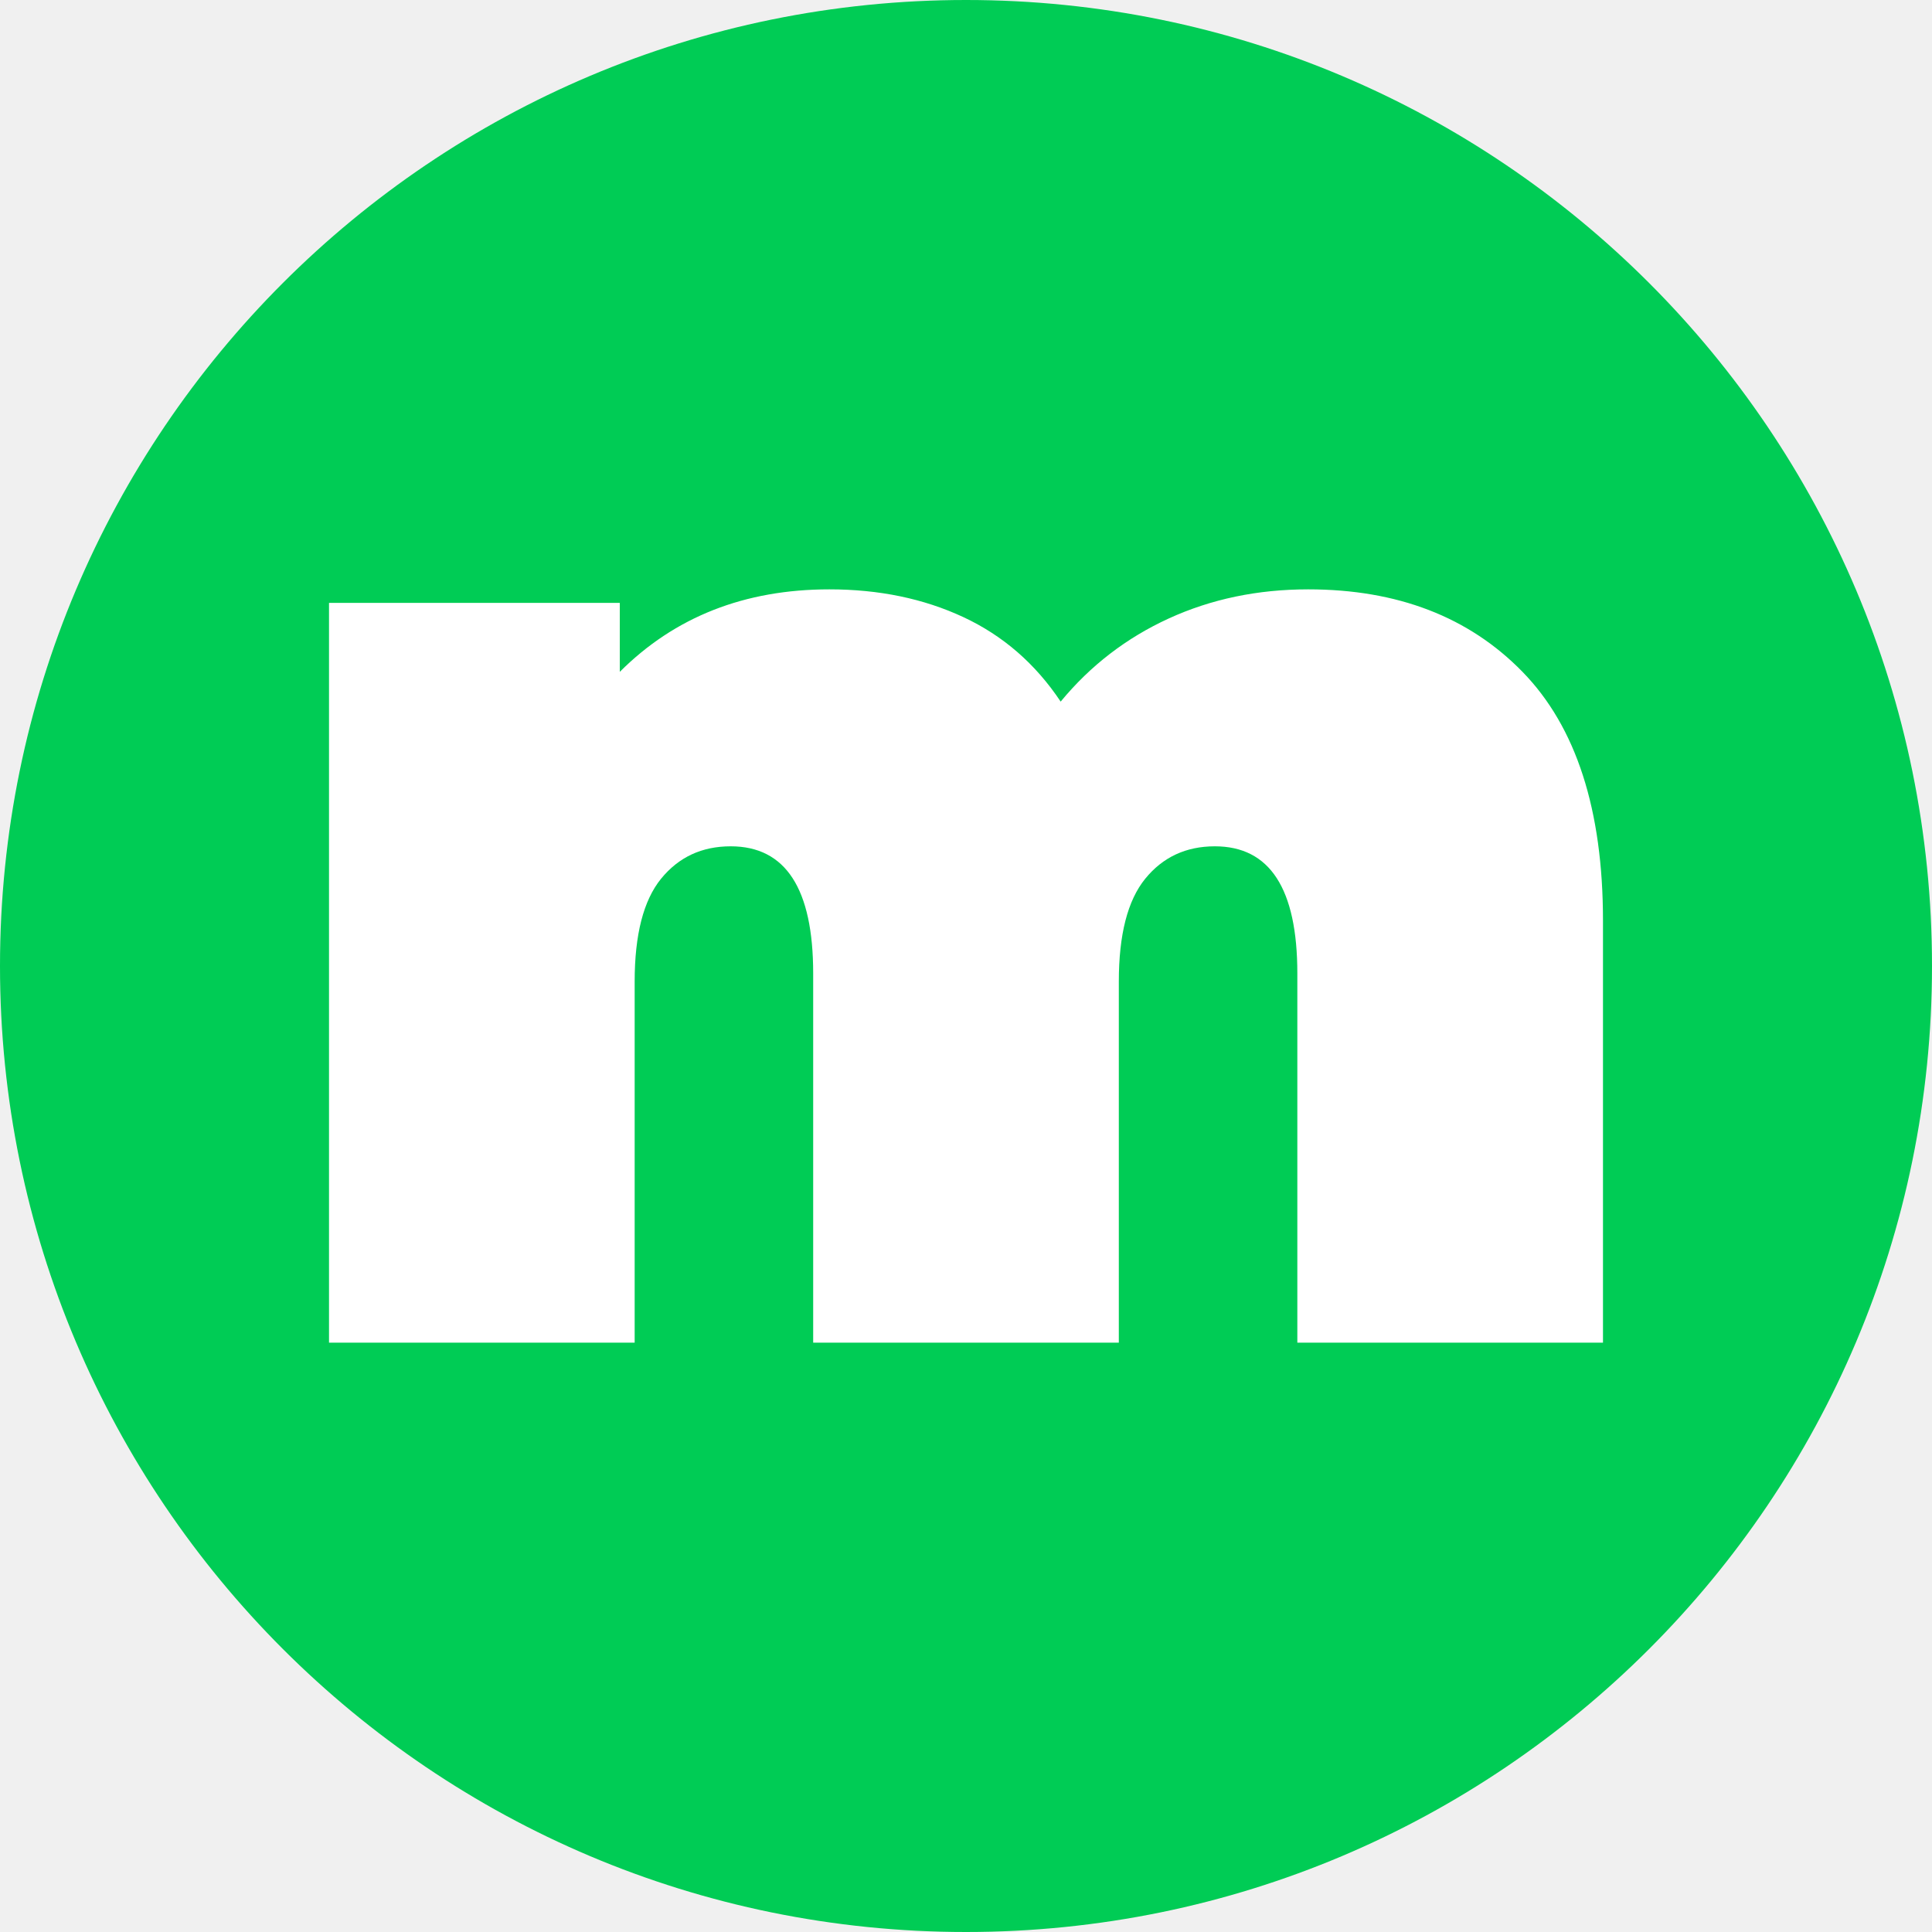
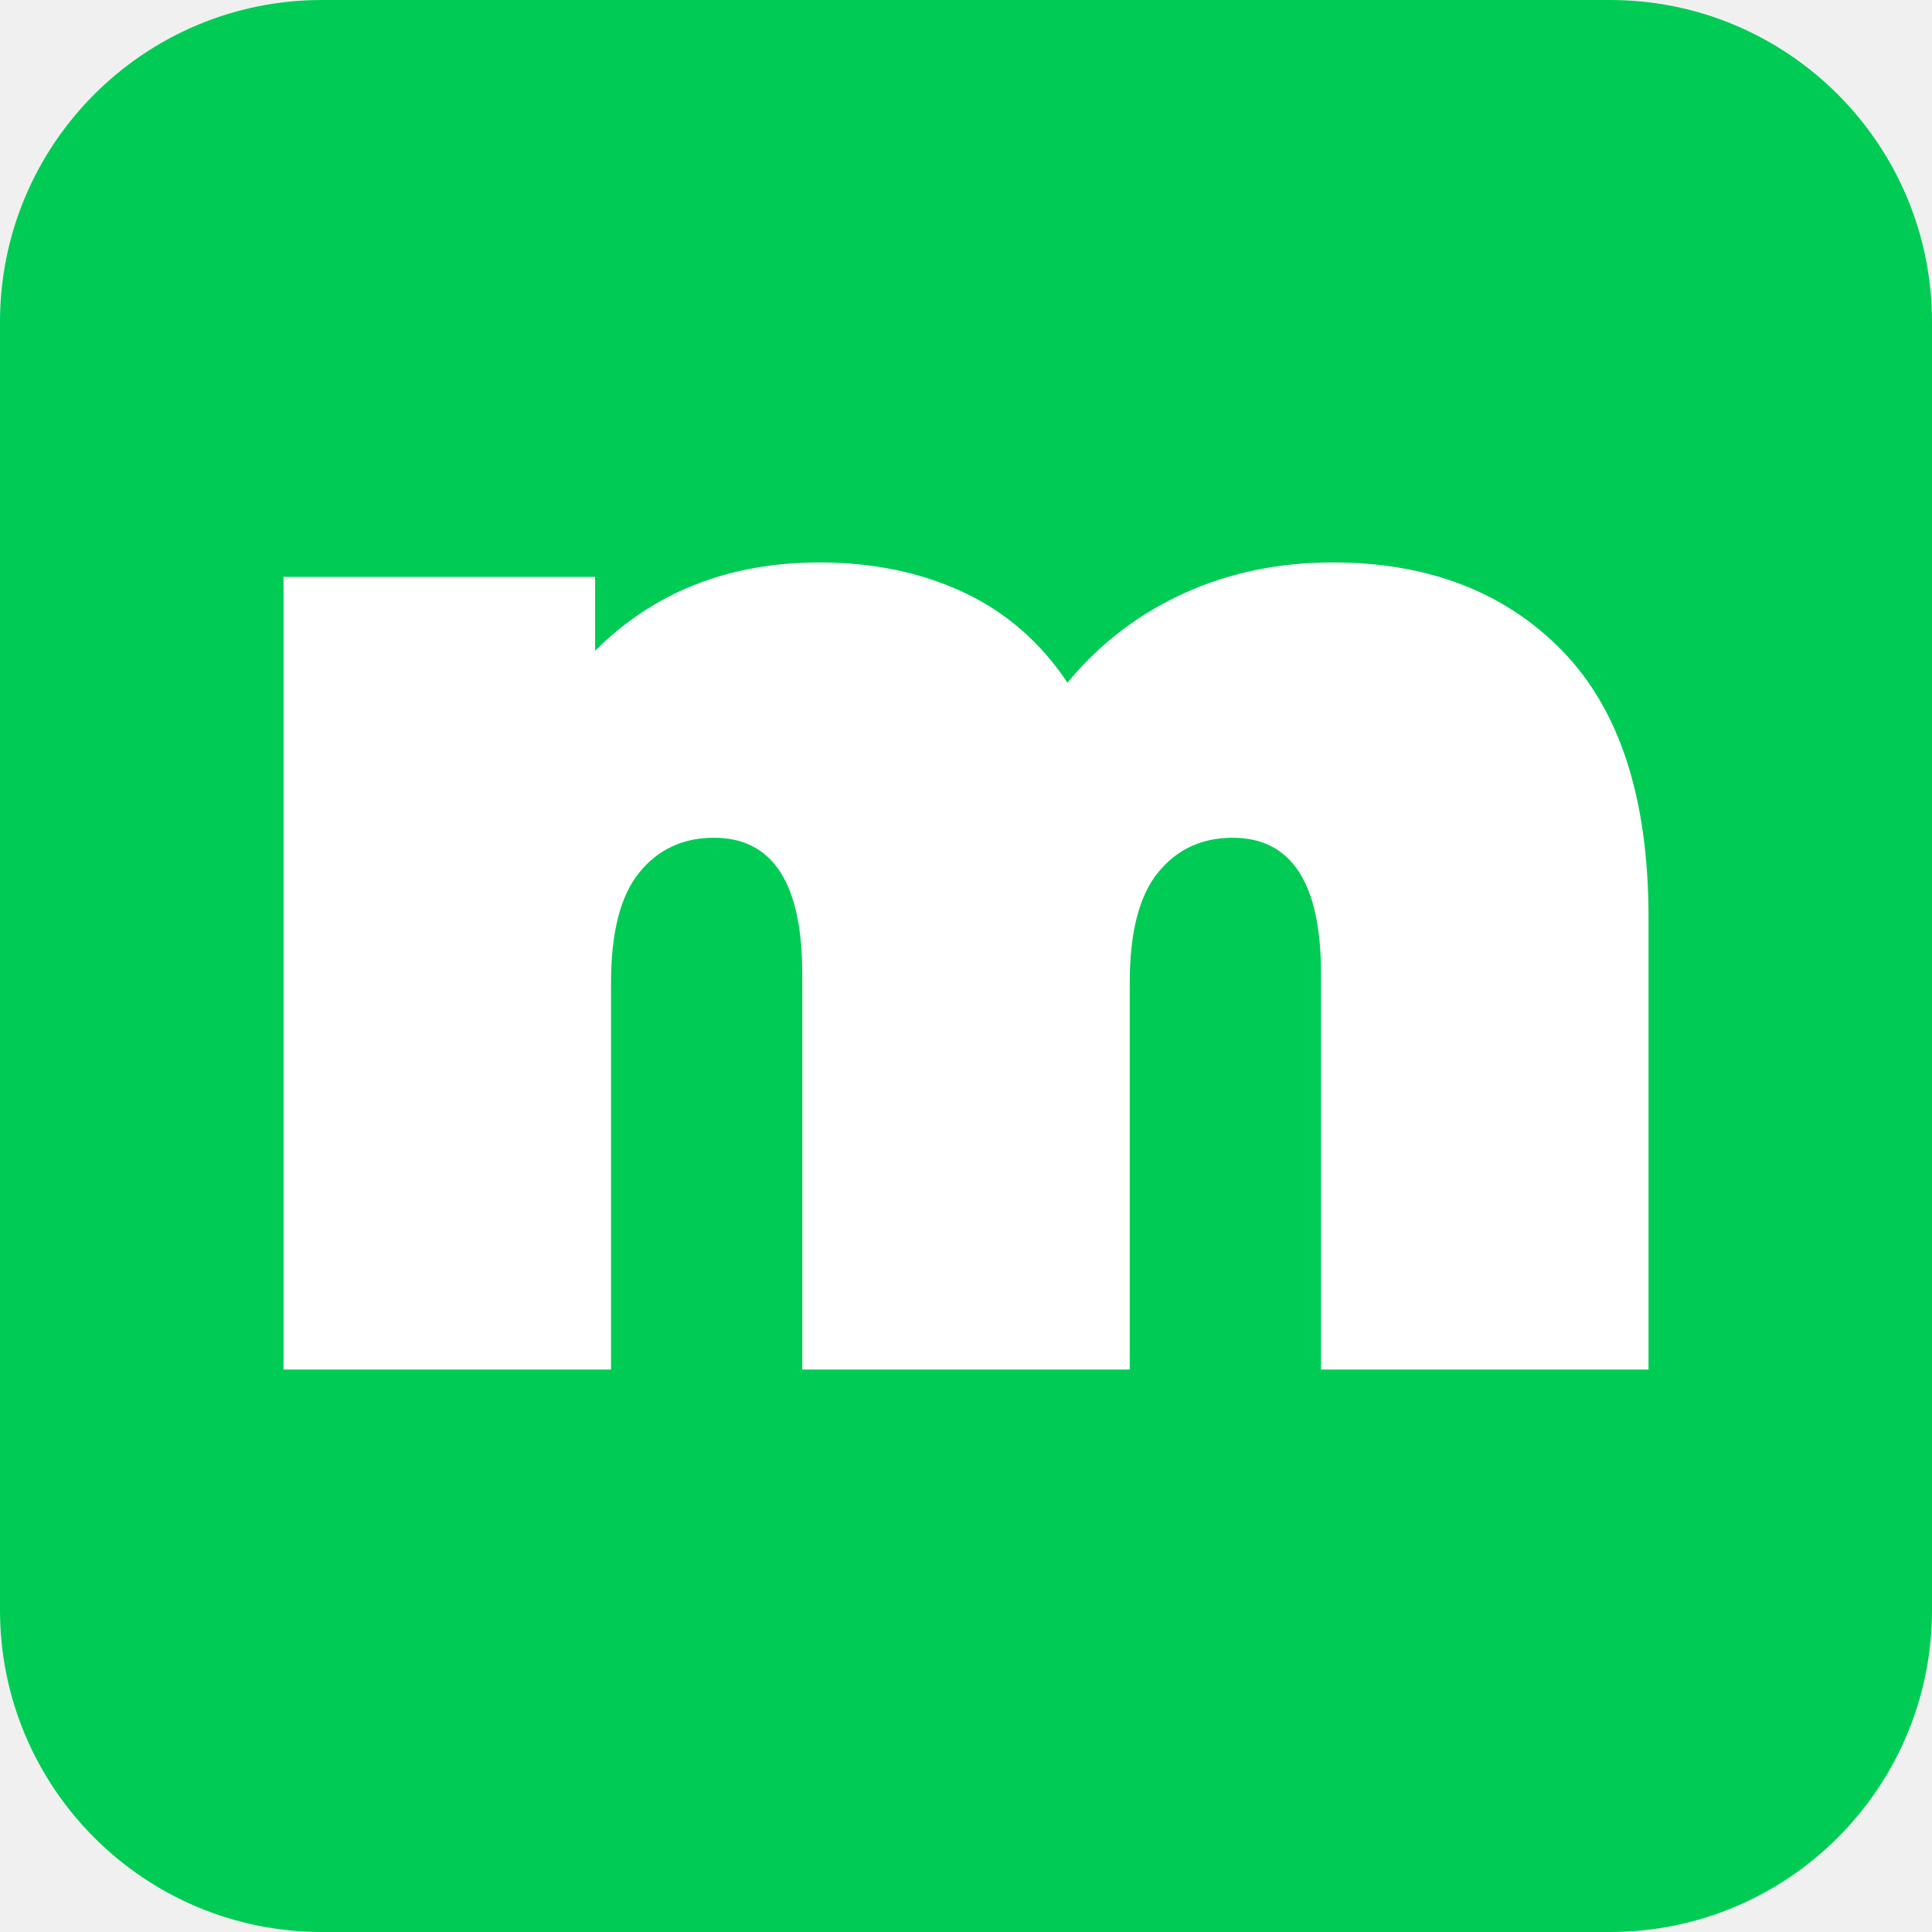
- <svg xmlns="http://www.w3.org/2000/svg" id="Layer_1" data-name="Layer 1" viewBox="0 0 600 600" width="600" height="600">
+ <svg xmlns="http://www.w3.org/2000/svg" id="Icon" viewBox="0 0 600 600" width="600" height="600">
  <defs>
    <style>
      .cls-1 {
        fill: #0c5;
      }

      .cls-2 {
        fill: #fff;
      }
    </style>
  </defs>
-   <circle class="cls-1" cx="300" cy="300" r="300" />
-   <path class="cls-2" d="M472.83,208.65c16.66,17.08,24.99,42.84,24.99,77.28v131.04h-94.92v-114.66c0-26.32-8.54-39.48-25.62-39.48-8.96,0-16.17,3.36-21.63,10.08s-8.19,17.36-8.19,31.92v112.14h-94.92v-114.66c0-26.32-8.54-39.48-25.62-39.48-8.96,0-16.17,3.36-21.63,10.08s-8.19,17.36-8.19,31.92v112.14h-94.92v-229.74h90.3v21.42c17.08-17.08,38.78-25.62,65.1-25.62,15.4,0,29.26,2.87,41.58,8.61,12.32,5.74,22.4,14.49,30.24,26.25,9.24-11.2,20.44-19.81,33.6-25.83,13.16-6.02,27.58-9.03,43.26-9.03,27.72,0,49.91,8.54,66.57,25.62Z" />
+   <rect class="cls-1" width="600" height="600" rx="100" ry="100" />
+   <path class="cls-2" d="M485.18,202.12c17.85,18.3,26.78,45.9,26.78,82.8v140.4h-101.7v-122.85c0-28.2-9.15-42.3-27.45-42.3-9.61,0-17.33,3.6-23.18,10.8s-8.78,18.6-8.78,34.2v120.15h-101.7v-122.85c0-28.2-9.15-42.3-27.45-42.3-9.6,0-17.32,3.6-23.17,10.8s-8.77,18.6-8.77,34.2v120.15h-101.7v-246.15h96.75v22.95c18.3-18.29,41.55-27.45,69.75-27.45,16.5,0,31.35,3.08,44.55,9.22,13.2,6.15,24,15.53,32.4,28.12,9.9-12,21.9-21.22,36-27.67,14.1-6.45,29.54-9.67,46.35-9.67,29.7,0,53.47,9.15,71.33,27.45Z" />
</svg>
